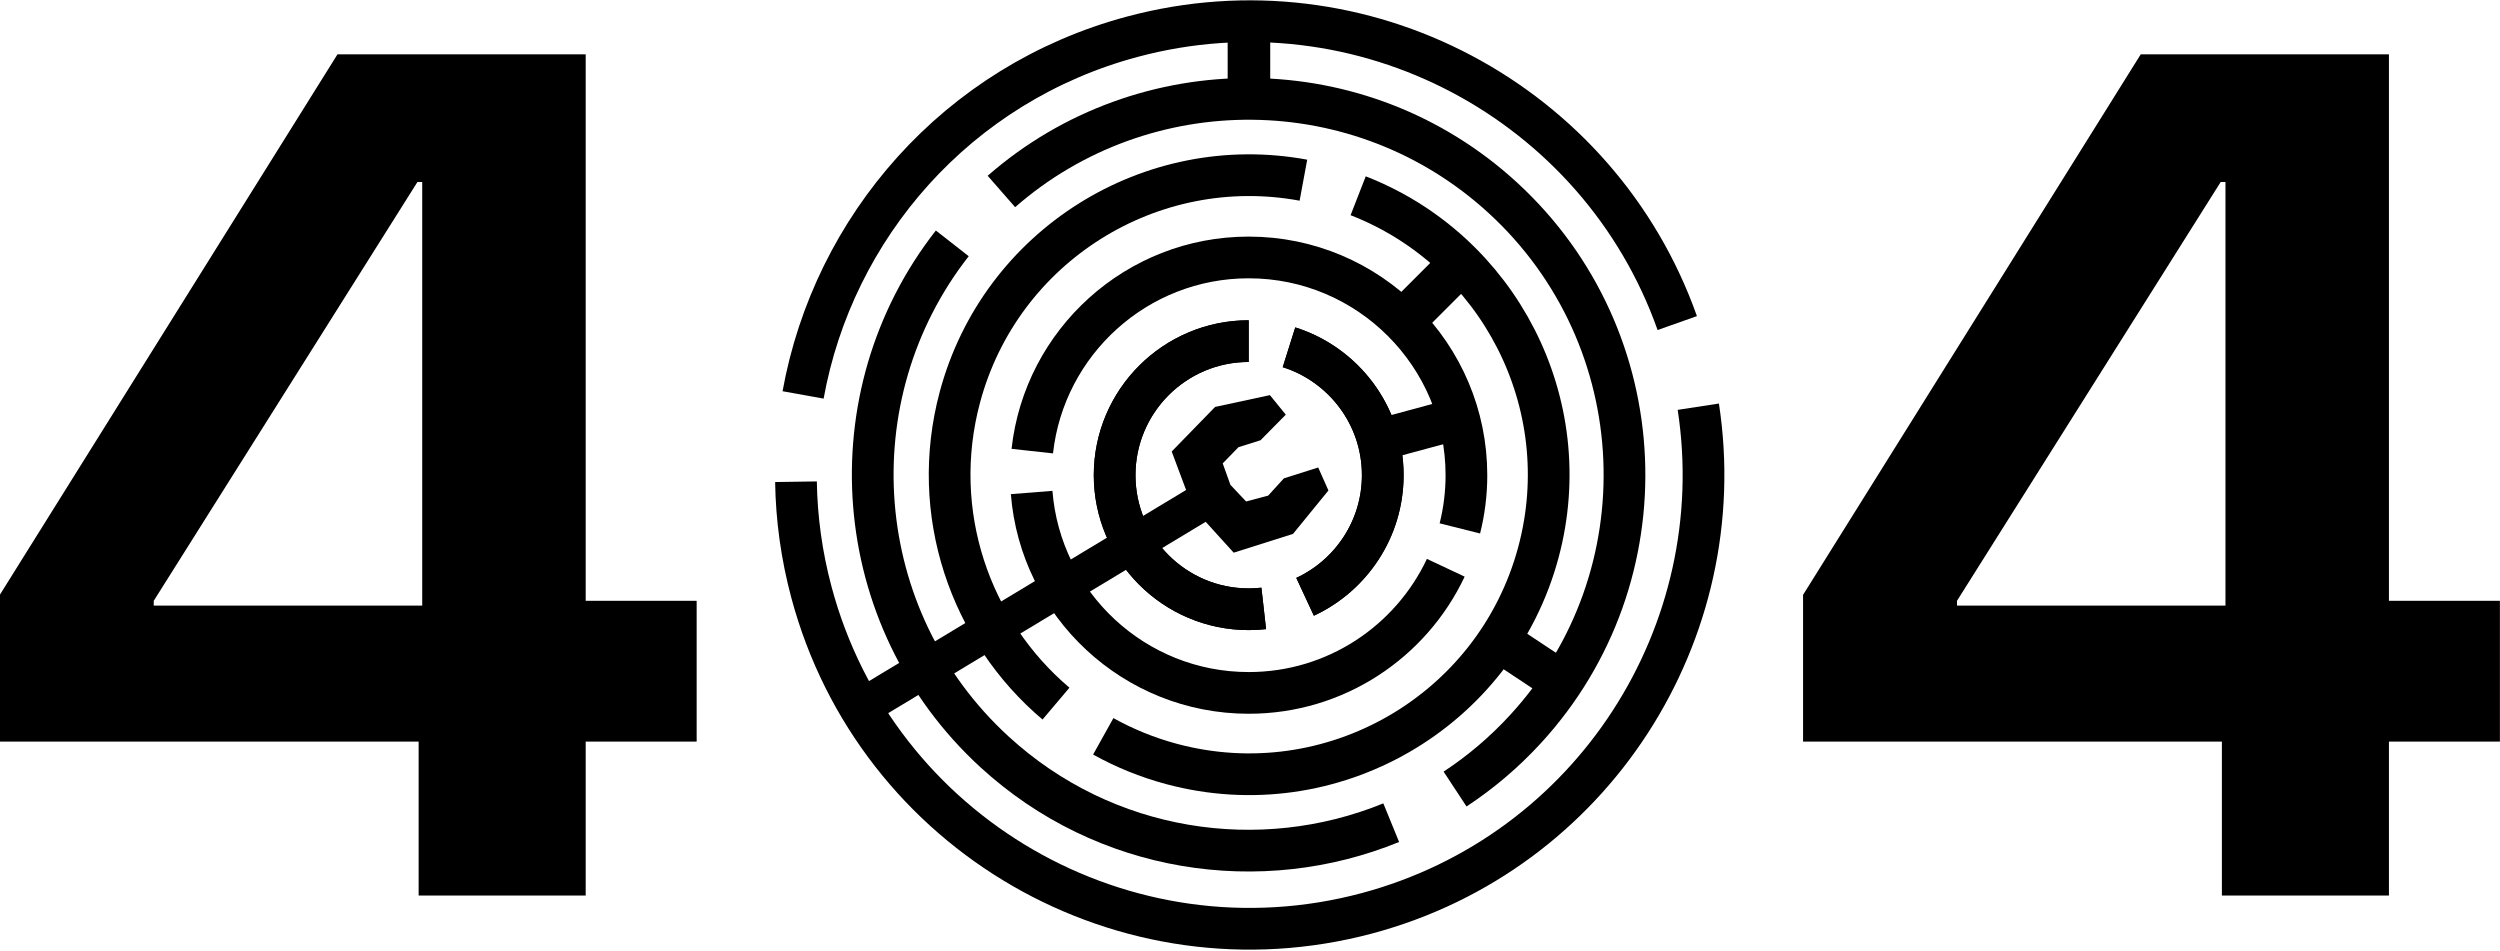
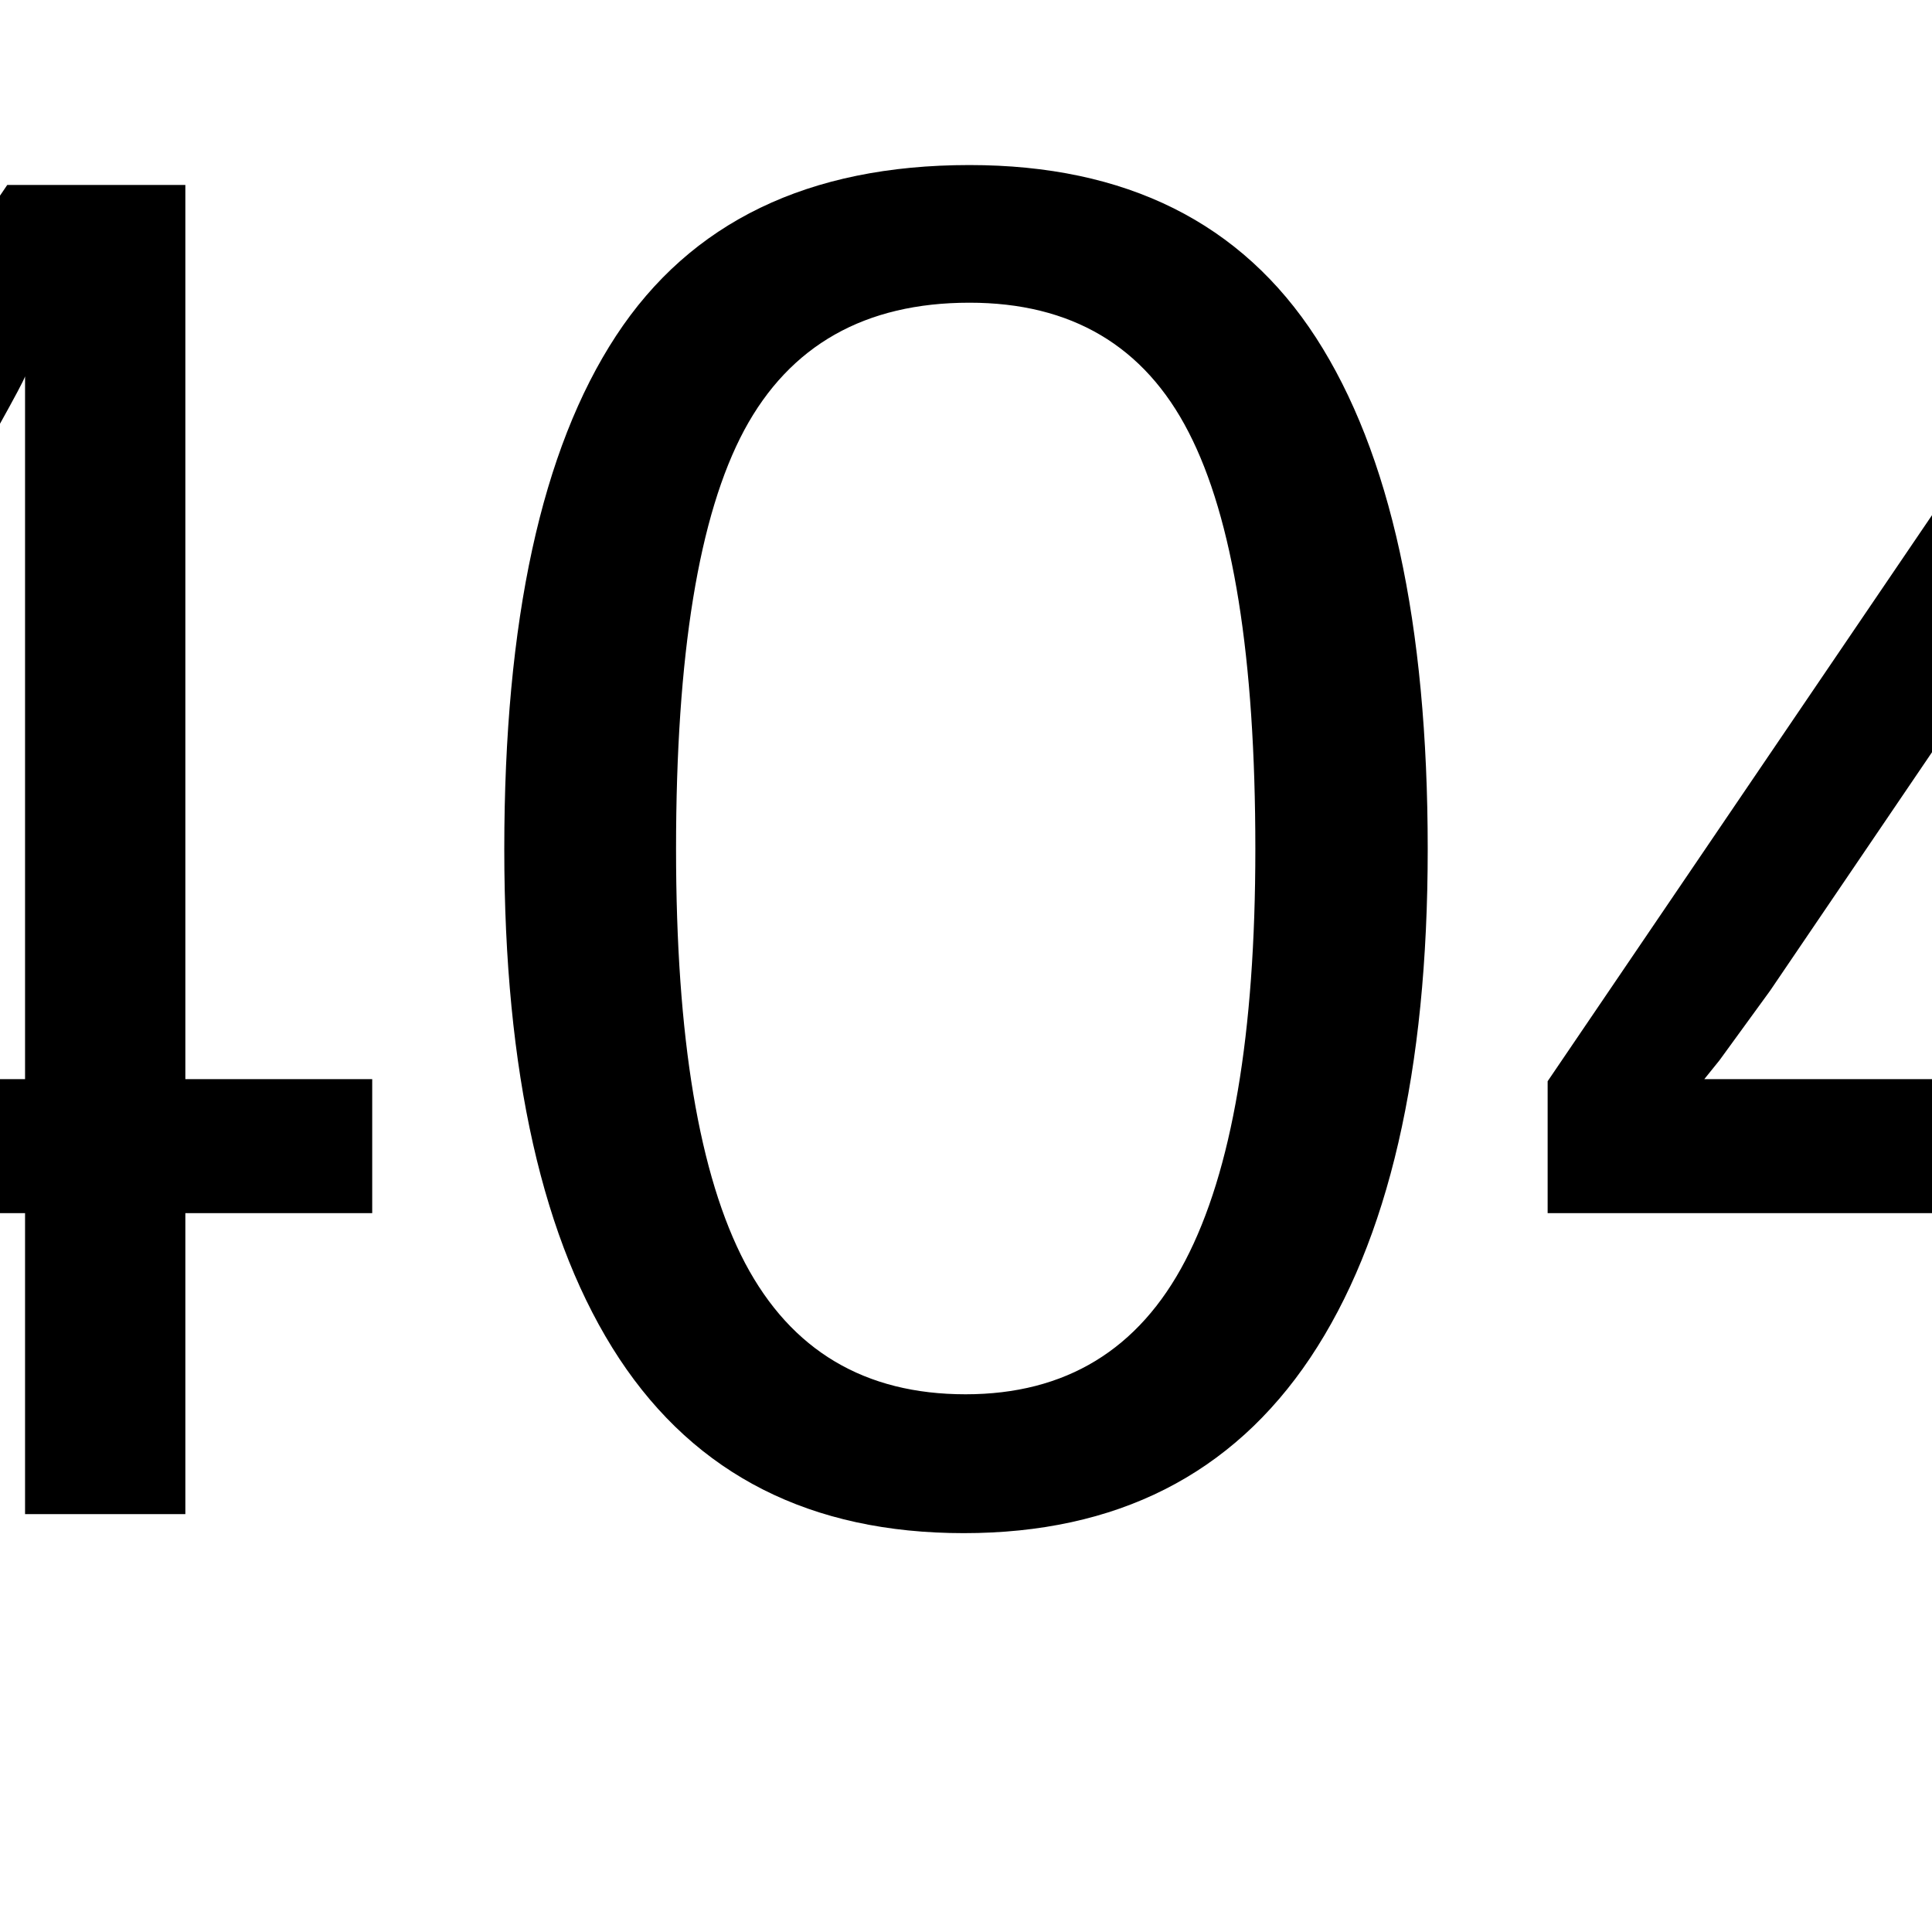
- <svg xmlns="http://www.w3.org/2000/svg" width="100%" height="100%" viewBox="0 0 3247 1234" version="1.1" xml:space="preserve" style="fill-rule:evenodd;clip-rule:evenodd;stroke-linejoin:round;stroke-miterlimit:1.5;">
-   <g transform="matrix(1,0,0,1,-149.406,-1192.33)">
-     <g transform="matrix(1,0,0,1,0,-0.0649902)">
-       <g transform="matrix(1,0,0,1,-190.112,0.0649902)">
-         <g transform="matrix(1549.76,0,0,1549.76,285.034,2355.46)">
-           <path d="M0.386,-0L0.526,-0L0.526,-0.129L0.619,-0.129L0.619,-0.247L0.526,-0.247L0.526,-0.705L0.318,-0.705L0.035,-0.252L0.035,-0.129L0.386,-0.129L0.386,-0ZM0.164,-0.243L0.164,-0.247L0.385,-0.598L0.389,-0.598L0.389,-0.243L0.164,-0.243Z" style="fill-rule:nonzero;" />
-         </g>
-       </g>
-     </g>
-     <g transform="matrix(1,0,0,1,0,-0.0649902)">
-       <g transform="matrix(1,0,0,1,2151.95,0.0649902)">
-         <g transform="matrix(1549.76,0,0,1549.76,285.034,2355.46)">
-           <path d="M0.386,-0L0.526,-0L0.526,-0.129L0.619,-0.129L0.619,-0.247L0.526,-0.247L0.526,-0.705L0.318,-0.705L0.035,-0.252L0.035,-0.129L0.386,-0.129L0.386,-0ZM0.164,-0.243L0.164,-0.247L0.385,-0.598L0.389,-0.598L0.389,-0.243L0.164,-0.243Z" style="fill-rule:nonzero;" />
-         </g>
-       </g>
-     </g>
-     <g transform="matrix(1,0,0,1,0,-0.0649902)">
-       <g transform="matrix(1.04827,0,0,1.04827,1374.32,1499.56)">
-         <path d="M309.082,335.571L283.216,266.381L336.966,211.169L404.9,196.531L424.57,220.74L393.254,252.46L365.941,261.052L346.425,281.11L355.987,307.719L375.387,328.306L402.745,321.031L422.216,299.648L464.729,286.185L477.395,314.677L433.529,368.46L360.02,391.735L309.082,335.571Z" />
-       </g>
-       <g transform="matrix(1.6241,0,0,1.6241,3325.29,75.5995)">
-         <path d="M-799.272,1141.68C-827.119,1200.8 -887.255,1241.76 -956.882,1241.76C-1048.32,1241.76 -1123.39,1171.12 -1130.46,1081.49" style="fill:none;stroke:currentcolor;stroke-width:33.35px;" />
-       </g>
-       <g transform="matrix(1.6241,0,0,1.6241,3325.29,75.5995)">
-         <path d="M-1129.95,1048.4C-1120.36,961.34 -1046.48,893.522 -956.882,893.522C-860.784,893.522 -782.765,971.541 -782.765,1067.64C-782.765,1082.32 -784.586,1096.58 -788.016,1110.21" style="fill:none;stroke:currentcolor;stroke-width:33.35px;" />
-       </g>
-       <g transform="matrix(-0.578174,2.15777,-2.15777,-0.578174,3522.29,4490.98)">
-         <path d="M-799.272,1141.68C-827.119,1200.8 -887.255,1241.76 -956.882,1241.76C-1048.32,1241.76 -1123.39,1171.12 -1130.46,1081.49" style="fill:none;stroke:currentcolor;stroke-width:24.25px;" />
-       </g>
-       <g transform="matrix(-0.578174,2.15777,-2.15777,-0.578174,3522.29,4490.98)">
-         <path d="M-1129.95,1048.4C-1120.36,961.34 -1046.48,893.522 -956.882,893.522C-860.784,893.522 -782.765,971.541 -782.765,1067.64C-782.765,1082.32 -784.586,1096.58 -788.016,1110.21" style="fill:none;stroke:currentcolor;stroke-width:24.25px;" />
-       </g>
-       <g transform="matrix(2.06597,1.89638,-1.89638,2.06597,5772.64,1417.93)">
-         <path d="M-799.272,1141.68C-827.119,1200.8 -887.255,1241.76 -956.882,1241.76C-1048.32,1241.76 -1123.39,1171.12 -1130.46,1081.49" style="fill:none;stroke:currentcolor;stroke-width:19.32px;" />
-       </g>
-       <g transform="matrix(2.06597,1.89638,-1.89638,2.06597,5772.64,1417.93)">
-         <path d="M-1129.95,1048.4C-1120.36,961.34 -1046.48,893.522 -956.882,893.522C-860.784,893.522 -782.765,971.541 -782.765,1067.64C-782.765,1082.32 -784.586,1096.58 -788.016,1110.21" style="fill:none;stroke:currentcolor;stroke-width:19.32px;" />
-       </g>
-       <g transform="matrix(-3.26901,0.875928,-0.875928,-3.26901,-420.338,6137.6)">
-         <path d="M-799.272,1141.68C-827.119,1200.8 -887.255,1241.76 -956.882,1241.76C-1048.32,1241.76 -1123.39,1171.12 -1130.46,1081.49" style="fill:none;stroke:currentcolor;stroke-width:16.01px;" />
-       </g>
-       <g transform="matrix(-3.26901,0.875928,-0.875928,-3.26901,-420.338,6137.6)">
-         <path d="M-1129.95,1048.4C-1120.36,961.34 -1046.48,893.522 -956.882,893.522C-860.784,893.522 -782.765,971.541 -782.765,1067.64C-782.765,1082.32 -784.586,1096.58 -788.016,1110.21" style="fill:none;stroke:currentcolor;stroke-width:16.01px;" />
-       </g>
-       <g transform="matrix(1,0,0,1,2728.09,741.915)">
-         <path d="M-904.543,901.539C-833.986,923.78 -782.765,989.775 -782.765,1067.64C-782.765,1137.58 -824.09,1197.94 -883.633,1225.62" style="fill:none;stroke:currentcolor;stroke-width:54.17px;" />
-       </g>
-       <g transform="matrix(1,0,0,1,2728.09,741.915)">
-         <path d="M-937.34,1240.67C-943.756,1241.39 -950.276,1241.76 -956.882,1241.76C-1052.98,1241.76 -1131,1163.74 -1131,1067.64C-1131,971.541 -1052.98,893.522 -956.882,893.522" style="fill:none;stroke:currentcolor;stroke-width:54.17px;" />
-       </g>
-       <g transform="matrix(1,0,0,1,2728.09,741.915)">
-         <path d="M-904.543,901.539C-833.986,923.78 -782.765,989.775 -782.765,1067.64C-782.765,1137.58 -824.09,1197.94 -883.633,1225.62" style="fill:none;stroke:currentcolor;stroke-width:54.17px;" />
-       </g>
-       <g transform="matrix(1,0,0,1,2728.09,741.915)">
-         <path d="M-937.34,1240.67C-943.756,1241.39 -950.276,1241.76 -956.882,1241.76C-1052.98,1241.76 -1131,1163.74 -1131,1067.64C-1131,971.541 -1052.98,893.522 -956.882,893.522" style="fill:none;stroke:currentcolor;stroke-width:54.17px;" />
-       </g>
-       <g transform="matrix(1,0,0,1,2730.59,729.536)">
-         <path d="M-791.26,1034.59L-686.335,1006.23" style="fill:none;stroke:currentcolor;stroke-width:54.17px;" />
-       </g>
-       <g transform="matrix(0.730214,-0.361316,0.535157,0.830095,1995.93,464.536)">
-         <path d="M-791.26,1034.59L-686.335,1006.23" style="fill:none;stroke:currentcolor;stroke-width:56.77px;" />
-       </g>
-       <g transform="matrix(0.588836,0.702962,-0.731171,0.673626,3318.16,1883.42)">
-         <path d="M-791.26,1034.59L-686.335,1006.23" style="fill:none;stroke:currentcolor;stroke-width:55.35px;" />
-       </g>
-       <g transform="matrix(0.260851,-0.884338,0.965379,0.238953,979.167,372.085)">
-         <path d="M-791.26,1034.59L-686.335,1006.23" style="fill:none;stroke:currentcolor;stroke-width:55.28px;" />
-       </g>
-       <g transform="matrix(1.94443,-0.569179,-0.569179,1.34303,4301.69,-217.31)">
-         <path d="M-1202.21,1224.92L-999.087,1102.51" style="fill:none;stroke:currentcolor;stroke-width:48.54px;" />
-       </g>
-     </g>
-   </g>
+ <svg xmlns="http://www.w3.org/2000/svg" width="100%" height="100%" viewBox="0 0 100 100">
+   <text x="50%" y="50%" font-size="100" font-family="Arial, sans-serif" text-anchor="middle" dominant-baseline="middle" fill="black">404</text>
</svg>
